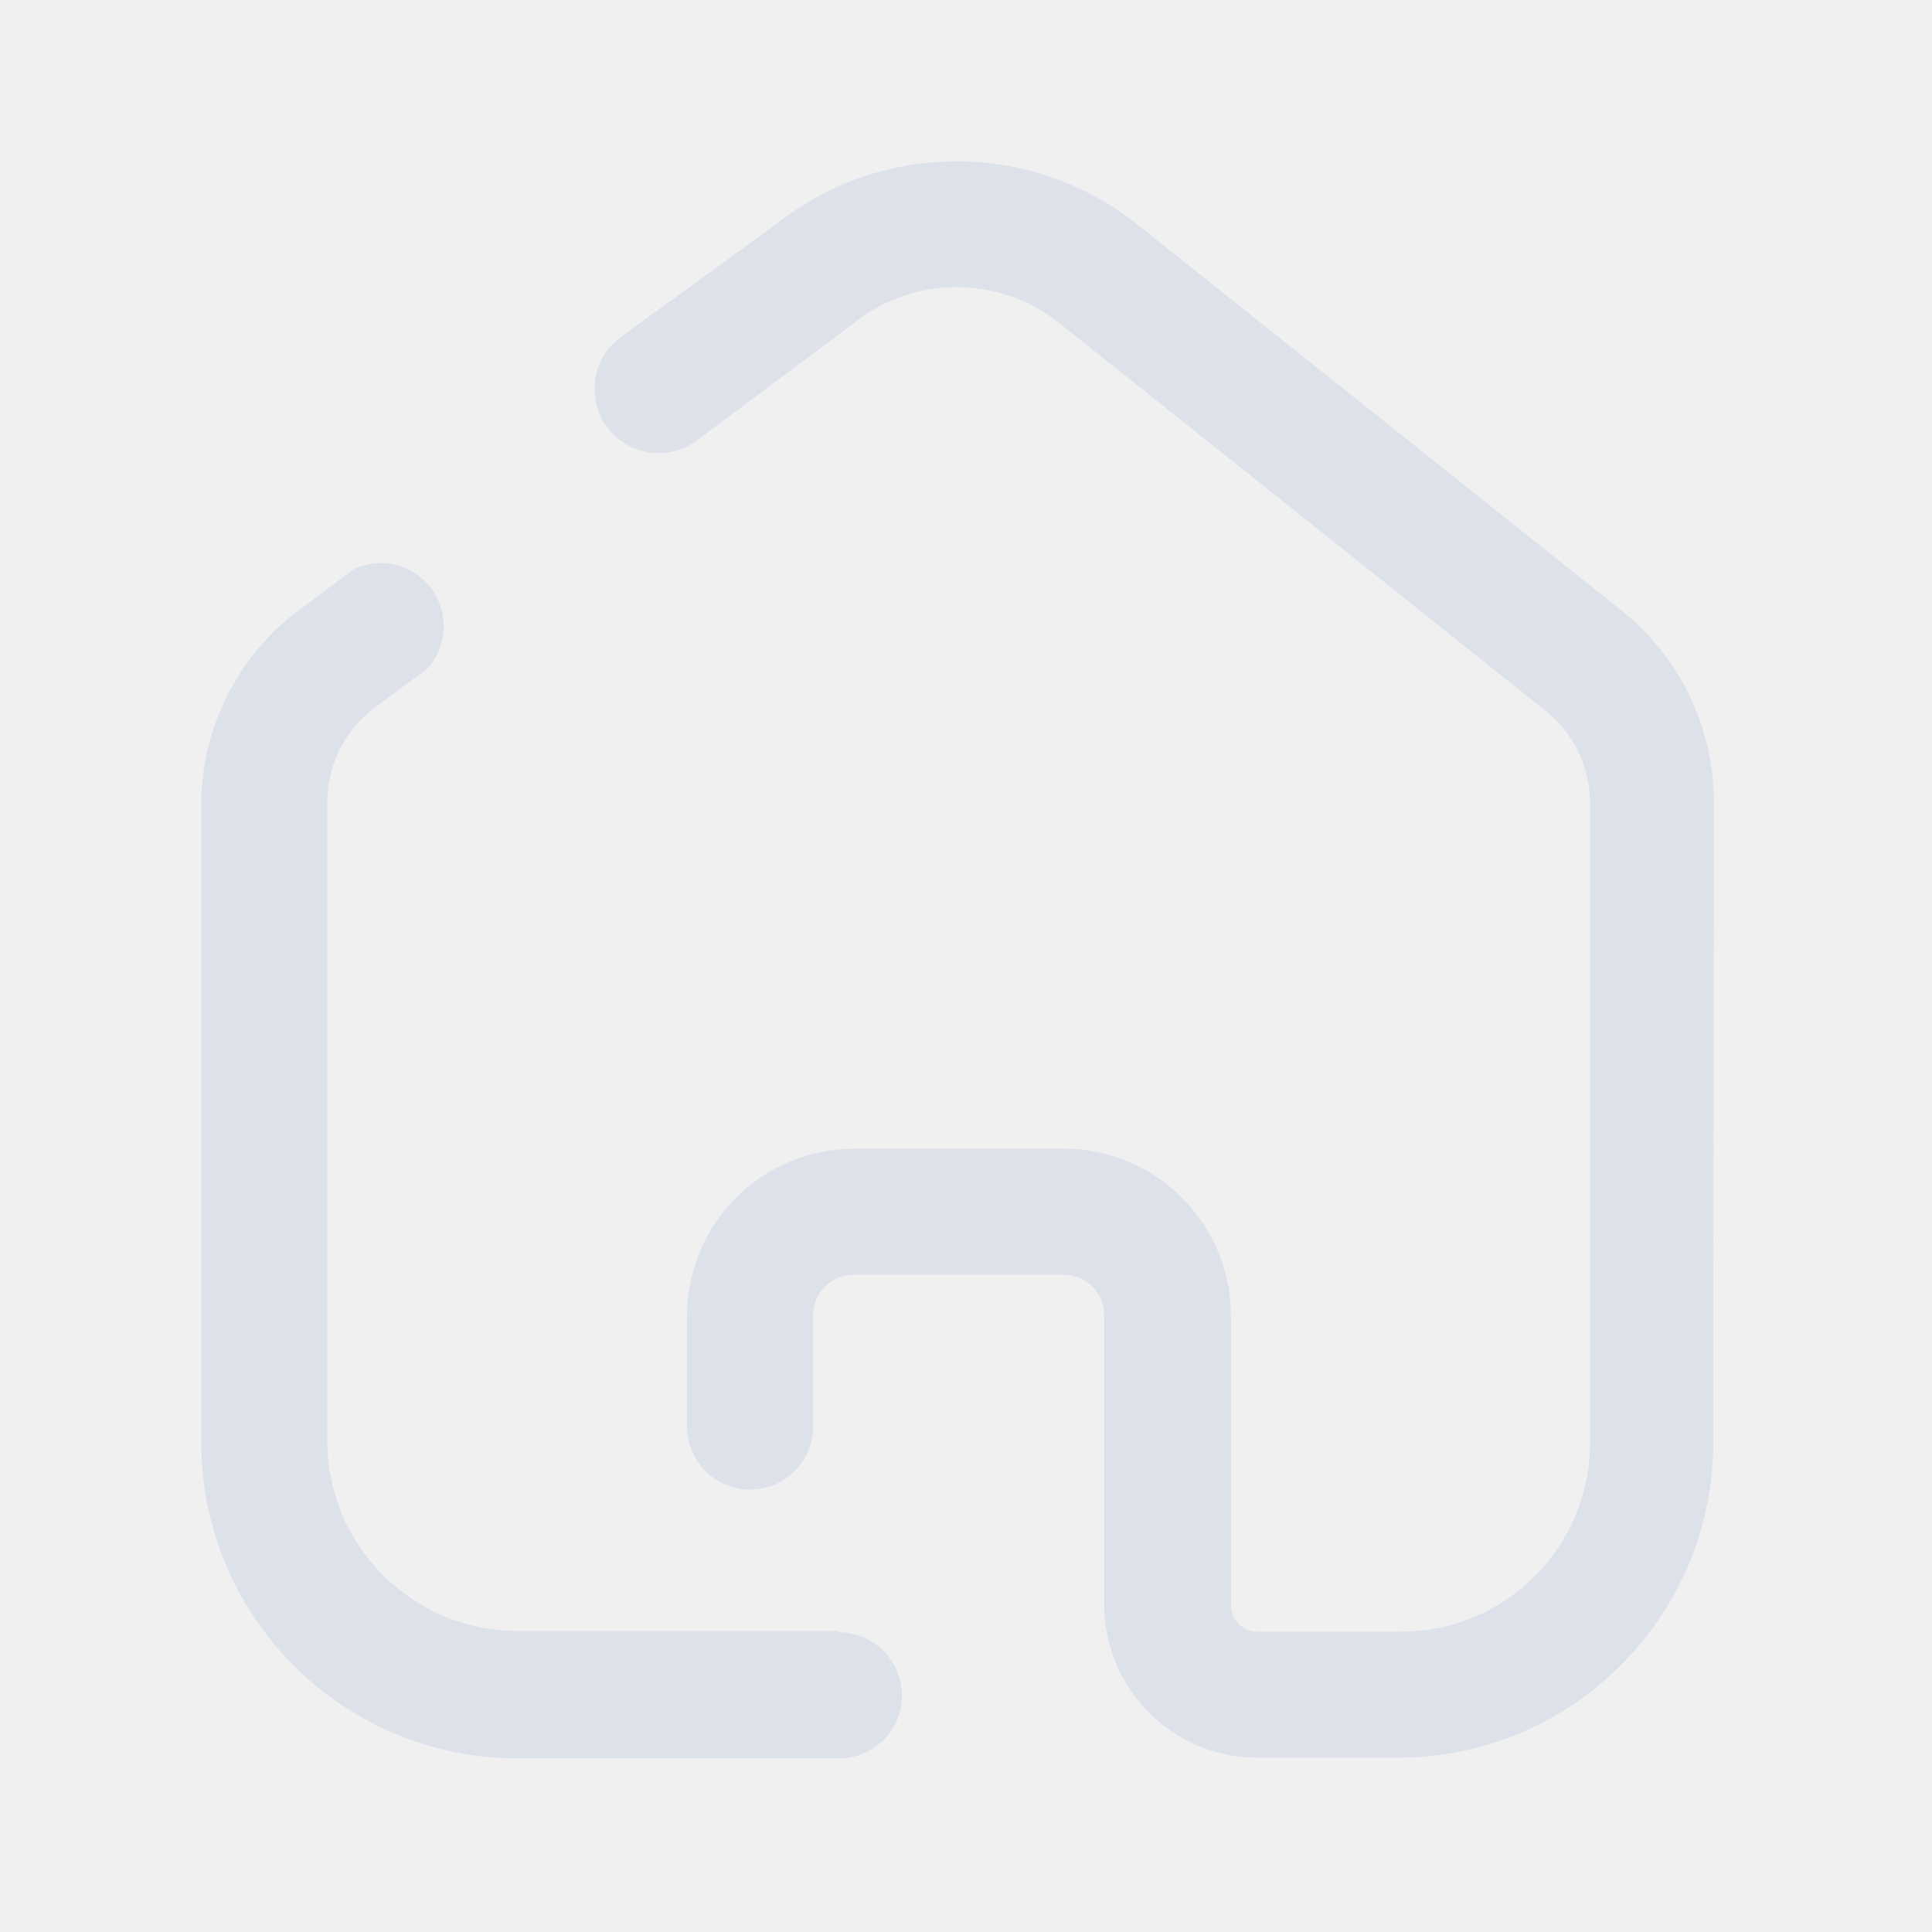
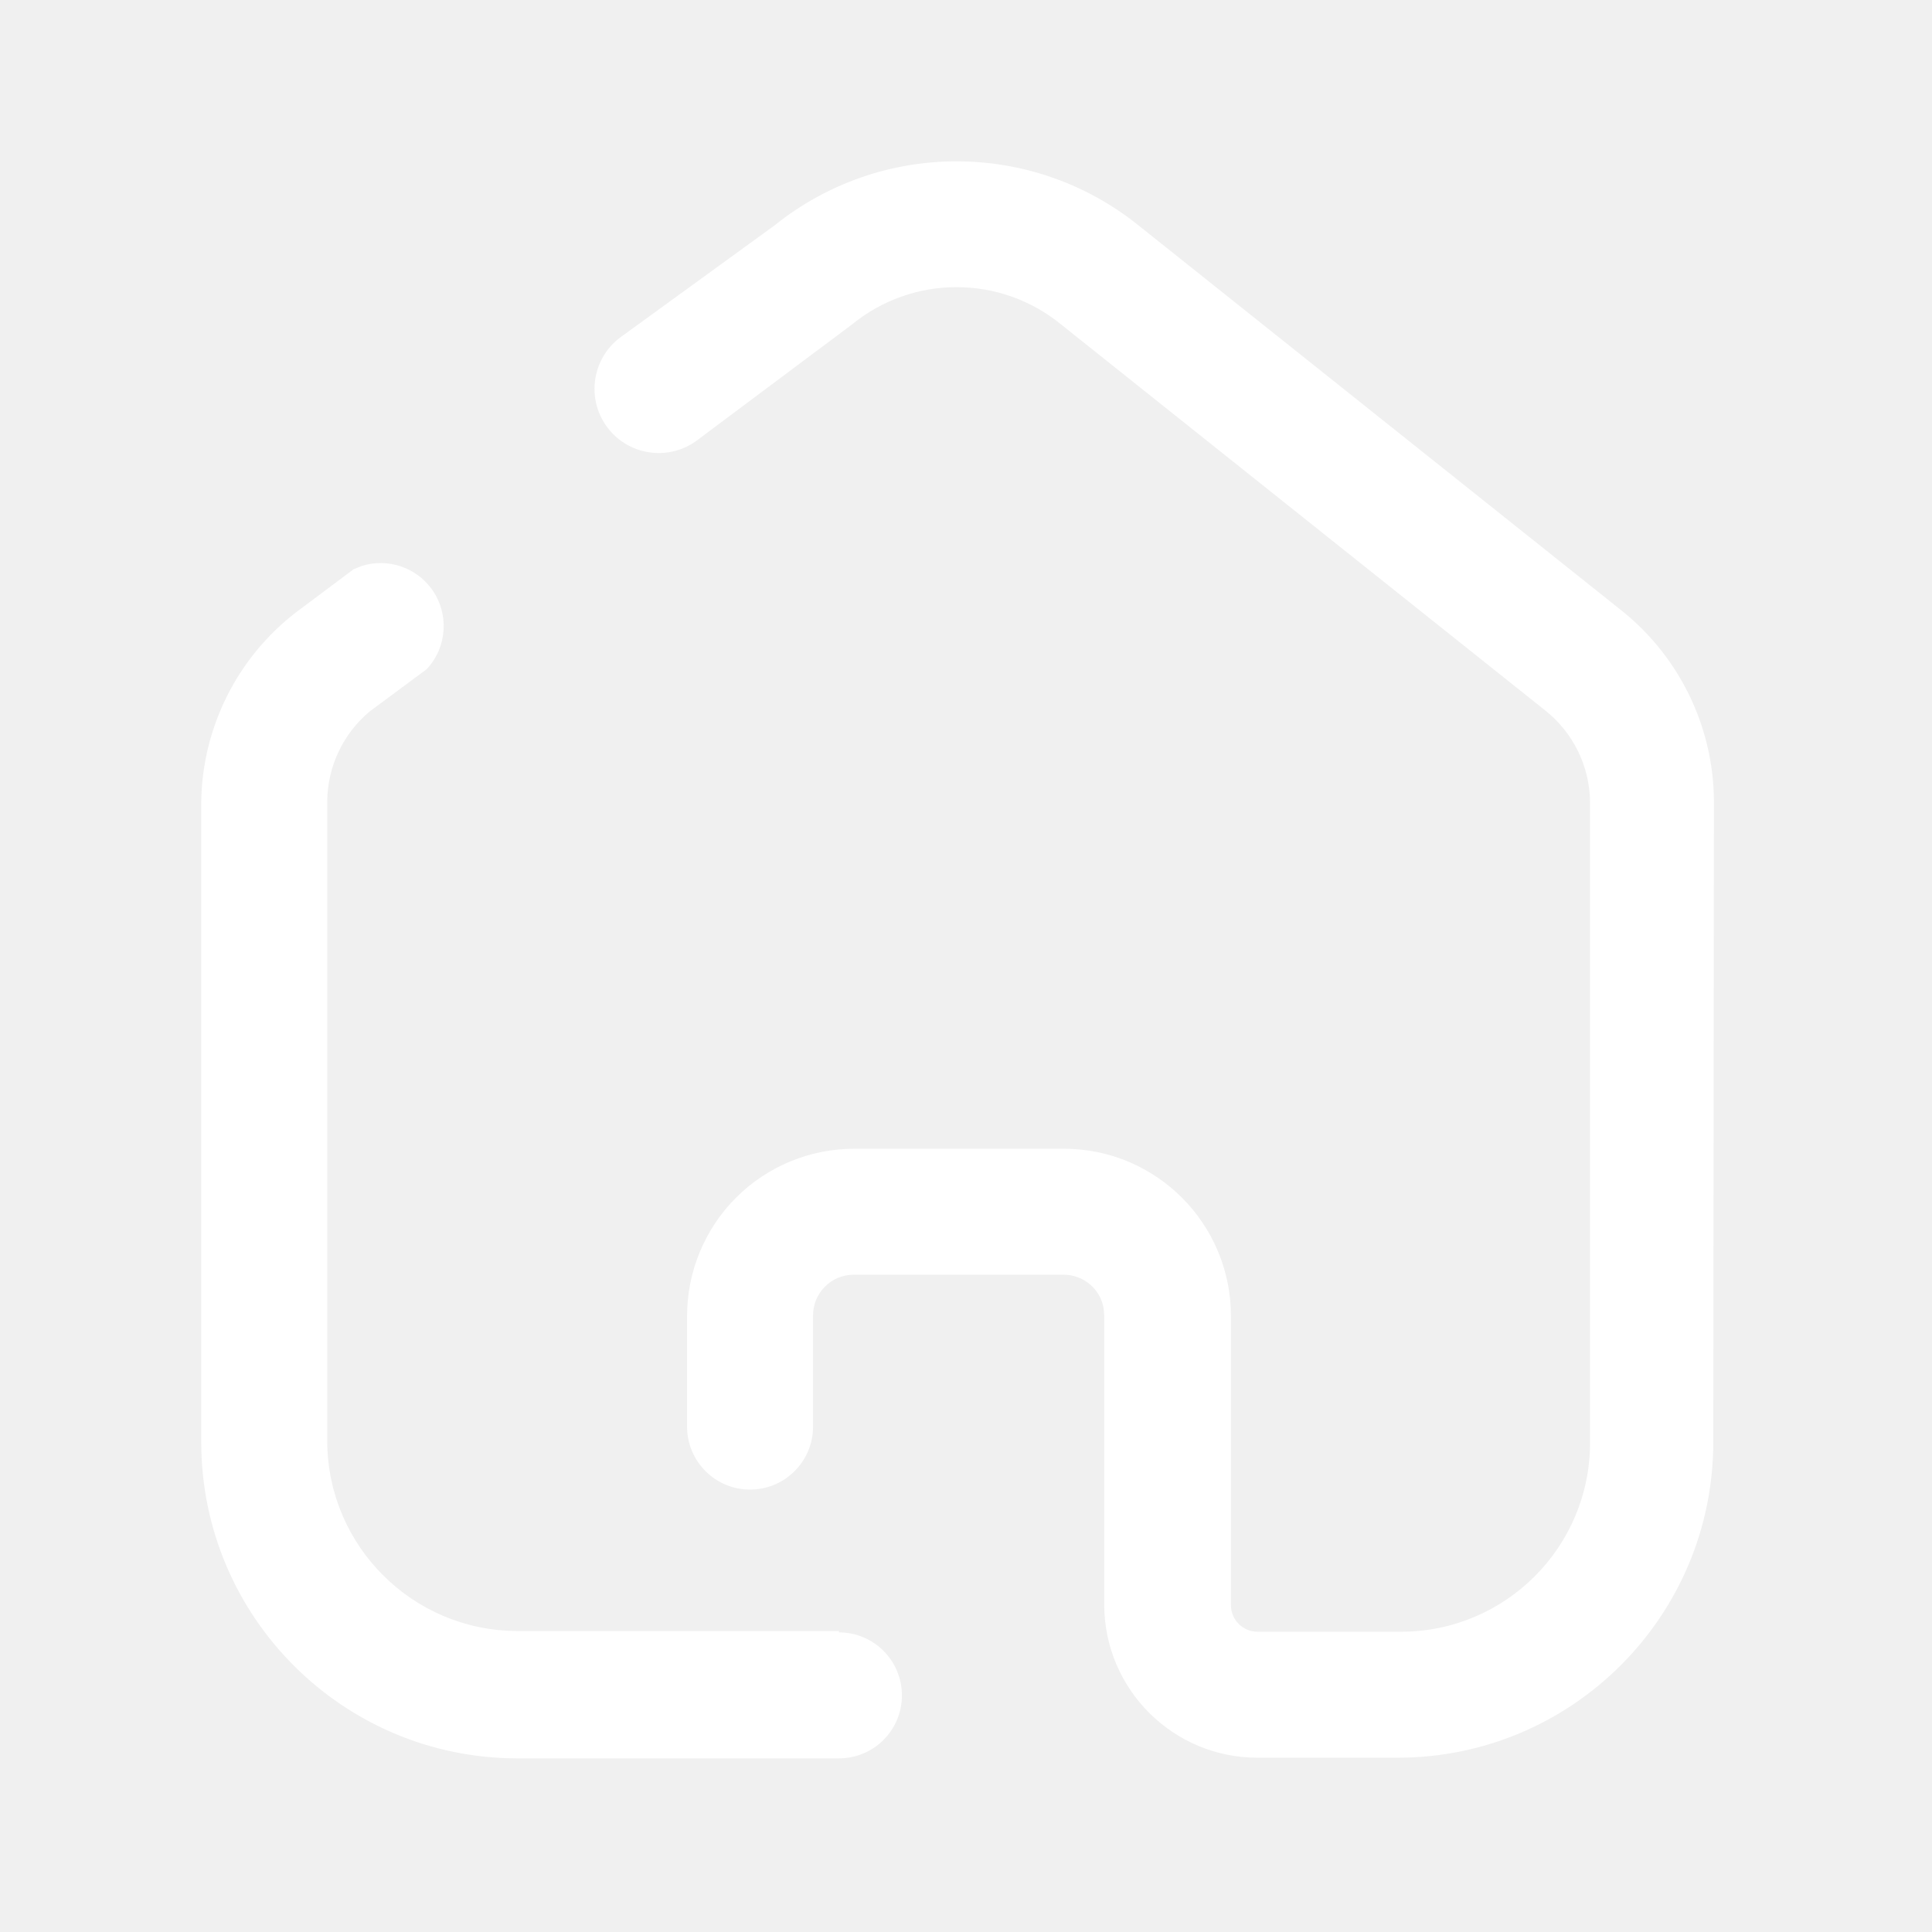
<svg xmlns="http://www.w3.org/2000/svg" width="24" height="24" viewBox="0 0 24 24" fill="none">
-   <path d="M4.499 7.029C4.815 6.932 5.163 7.044 5.362 7.317C5.583 7.621 5.557 8.039 5.3 8.313L4.596 8.835C4.262 9.112 4.068 9.523 4.065 9.957V17.913C4.075 19.209 5.126 20.256 6.422 20.261H10.422V20.278C10.854 20.278 11.204 20.629 11.204 21.061C11.204 21.493 10.854 21.843 10.422 21.843H6.422C4.258 21.839 2.505 20.086 2.5 17.922V9.957C2.514 9.036 2.946 8.172 3.674 7.609L4.396 7.07L4.499 7.029ZM9.622 2.8C10.942 1.739 12.823 1.739 14.143 2.8L20.152 7.591C20.864 8.164 21.282 9.026 21.291 9.939L21.283 17.913C21.283 20.079 19.527 21.835 17.361 21.835H15.622C14.573 21.835 13.722 20.988 13.717 19.939V16.339L13.709 16.248C13.667 16.013 13.461 15.835 13.213 15.835H10.604C10.469 15.835 10.339 15.889 10.245 15.986C10.15 16.082 10.098 16.213 10.1 16.348V17.722C10.1 18.154 9.75 18.504 9.317 18.504C8.885 18.504 8.535 18.154 8.535 17.722V16.348C8.535 15.797 8.754 15.268 9.143 14.878C9.533 14.489 10.062 14.27 10.613 14.27H13.222C14.366 14.274 15.291 15.204 15.291 16.348V19.939C15.291 20.122 15.439 20.27 15.622 20.27H17.404C18.701 20.27 19.752 19.218 19.752 17.922V9.957C19.746 9.515 19.541 9.1 19.196 8.826L13.187 4.035C12.429 3.411 11.336 3.411 10.578 4.035L8.648 5.478C8.29 5.735 7.792 5.653 7.535 5.296C7.278 4.938 7.36 4.44 7.717 4.183L9.622 2.8Z" fill="#DCE1EA" />
+   <path d="M4.499 7.029C4.815 6.932 5.163 7.044 5.362 7.317C5.583 7.621 5.557 8.039 5.3 8.313L4.596 8.835C4.262 9.112 4.068 9.523 4.065 9.956V17.913C4.075 19.209 5.126 20.256 6.422 20.261H10.422V20.278C10.854 20.278 11.204 20.629 11.204 21.061C11.204 21.493 10.854 21.843 10.422 21.843H6.422C4.258 21.839 2.505 20.086 2.5 17.922V9.956C2.514 9.036 2.946 8.172 3.674 7.609L4.396 7.069L4.499 7.029ZM9.622 2.8C10.942 1.739 12.823 1.739 14.143 2.8L20.152 7.591C20.864 8.164 21.282 9.025 21.291 9.939L21.283 17.913C21.283 20.079 19.527 21.835 17.361 21.835H15.622C14.573 21.835 13.722 20.987 13.717 19.939V16.339L13.709 16.248C13.667 16.013 13.461 15.835 13.213 15.835H10.604C10.469 15.835 10.339 15.889 10.245 15.986C10.15 16.082 10.098 16.212 10.1 16.348V17.722C10.1 18.154 9.75 18.504 9.317 18.504C8.885 18.504 8.535 18.154 8.535 17.722V16.348C8.535 15.797 8.754 15.268 9.143 14.878C9.533 14.488 10.062 14.27 10.613 14.27H13.222C14.366 14.274 15.291 15.203 15.291 16.348V19.939C15.291 20.122 15.439 20.27 15.622 20.27H17.404C18.701 20.27 19.752 19.218 19.752 17.922V9.956C19.746 9.515 19.541 9.1 19.196 8.826L13.187 4.035C12.429 3.411 11.336 3.411 10.578 4.035L8.648 5.478C8.29 5.735 7.792 5.653 7.535 5.296C7.278 4.938 7.36 4.439 7.717 4.183L9.622 2.8Z" fill="white" />
</svg>
